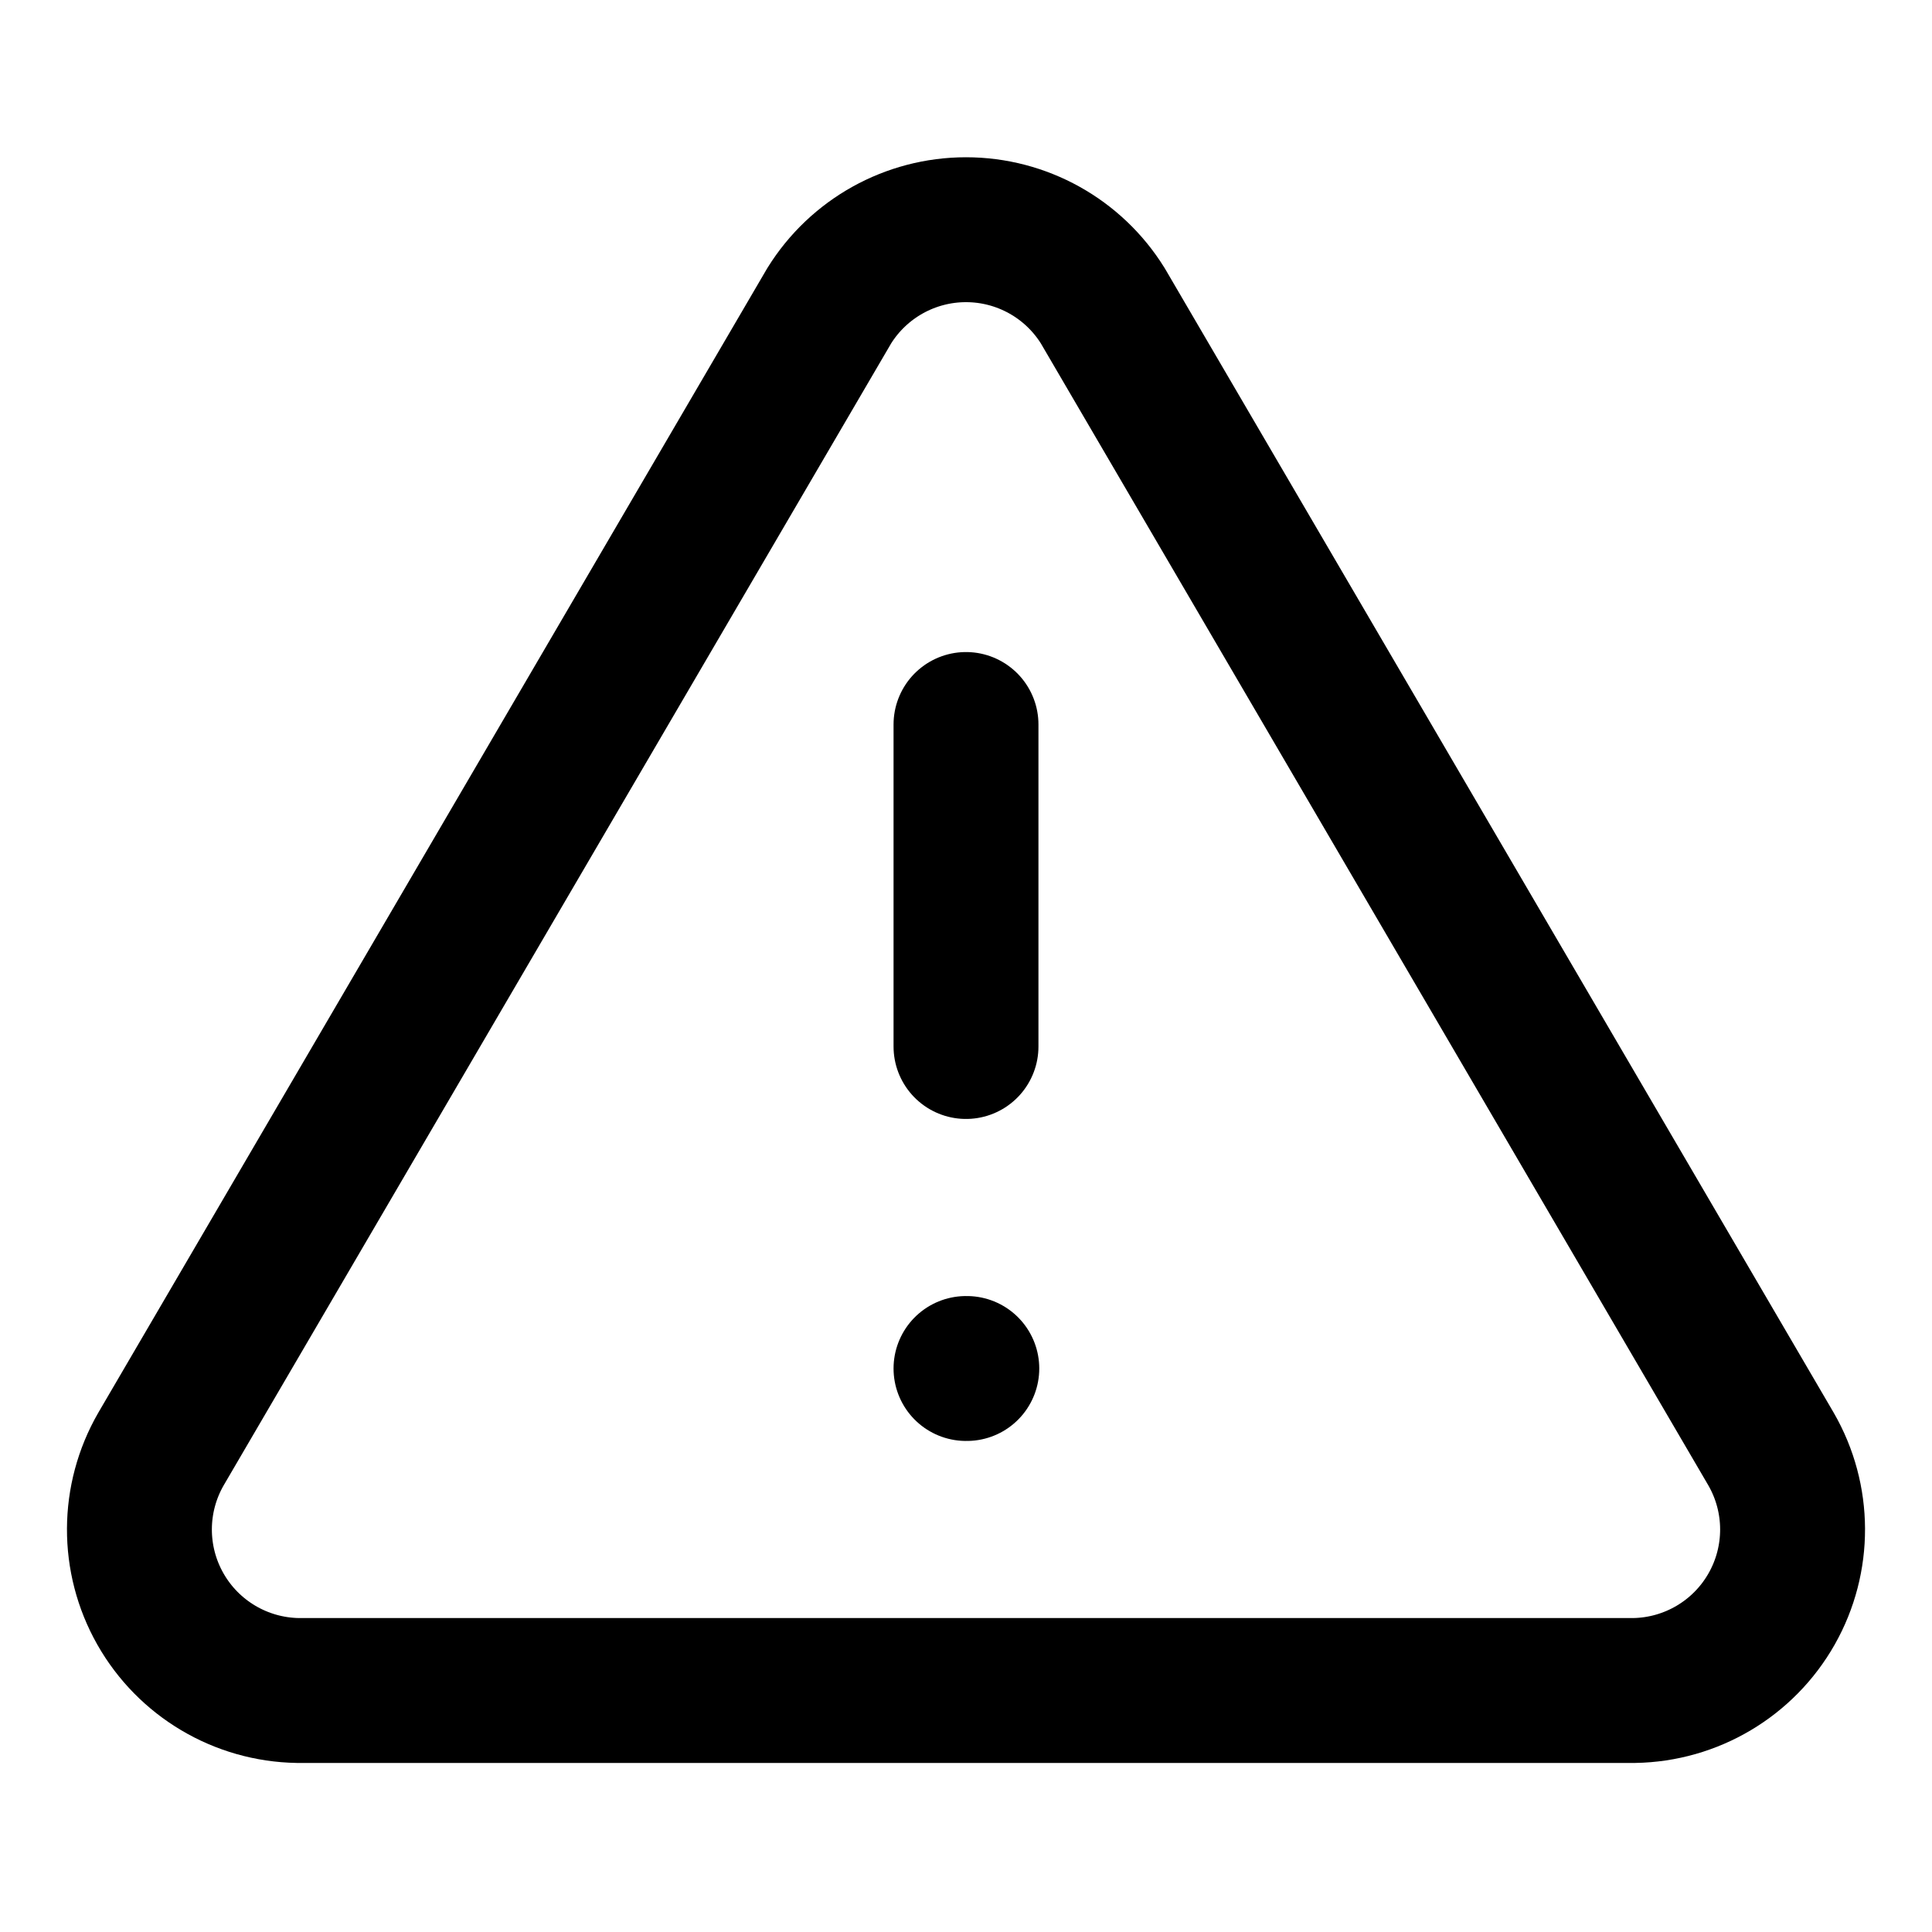
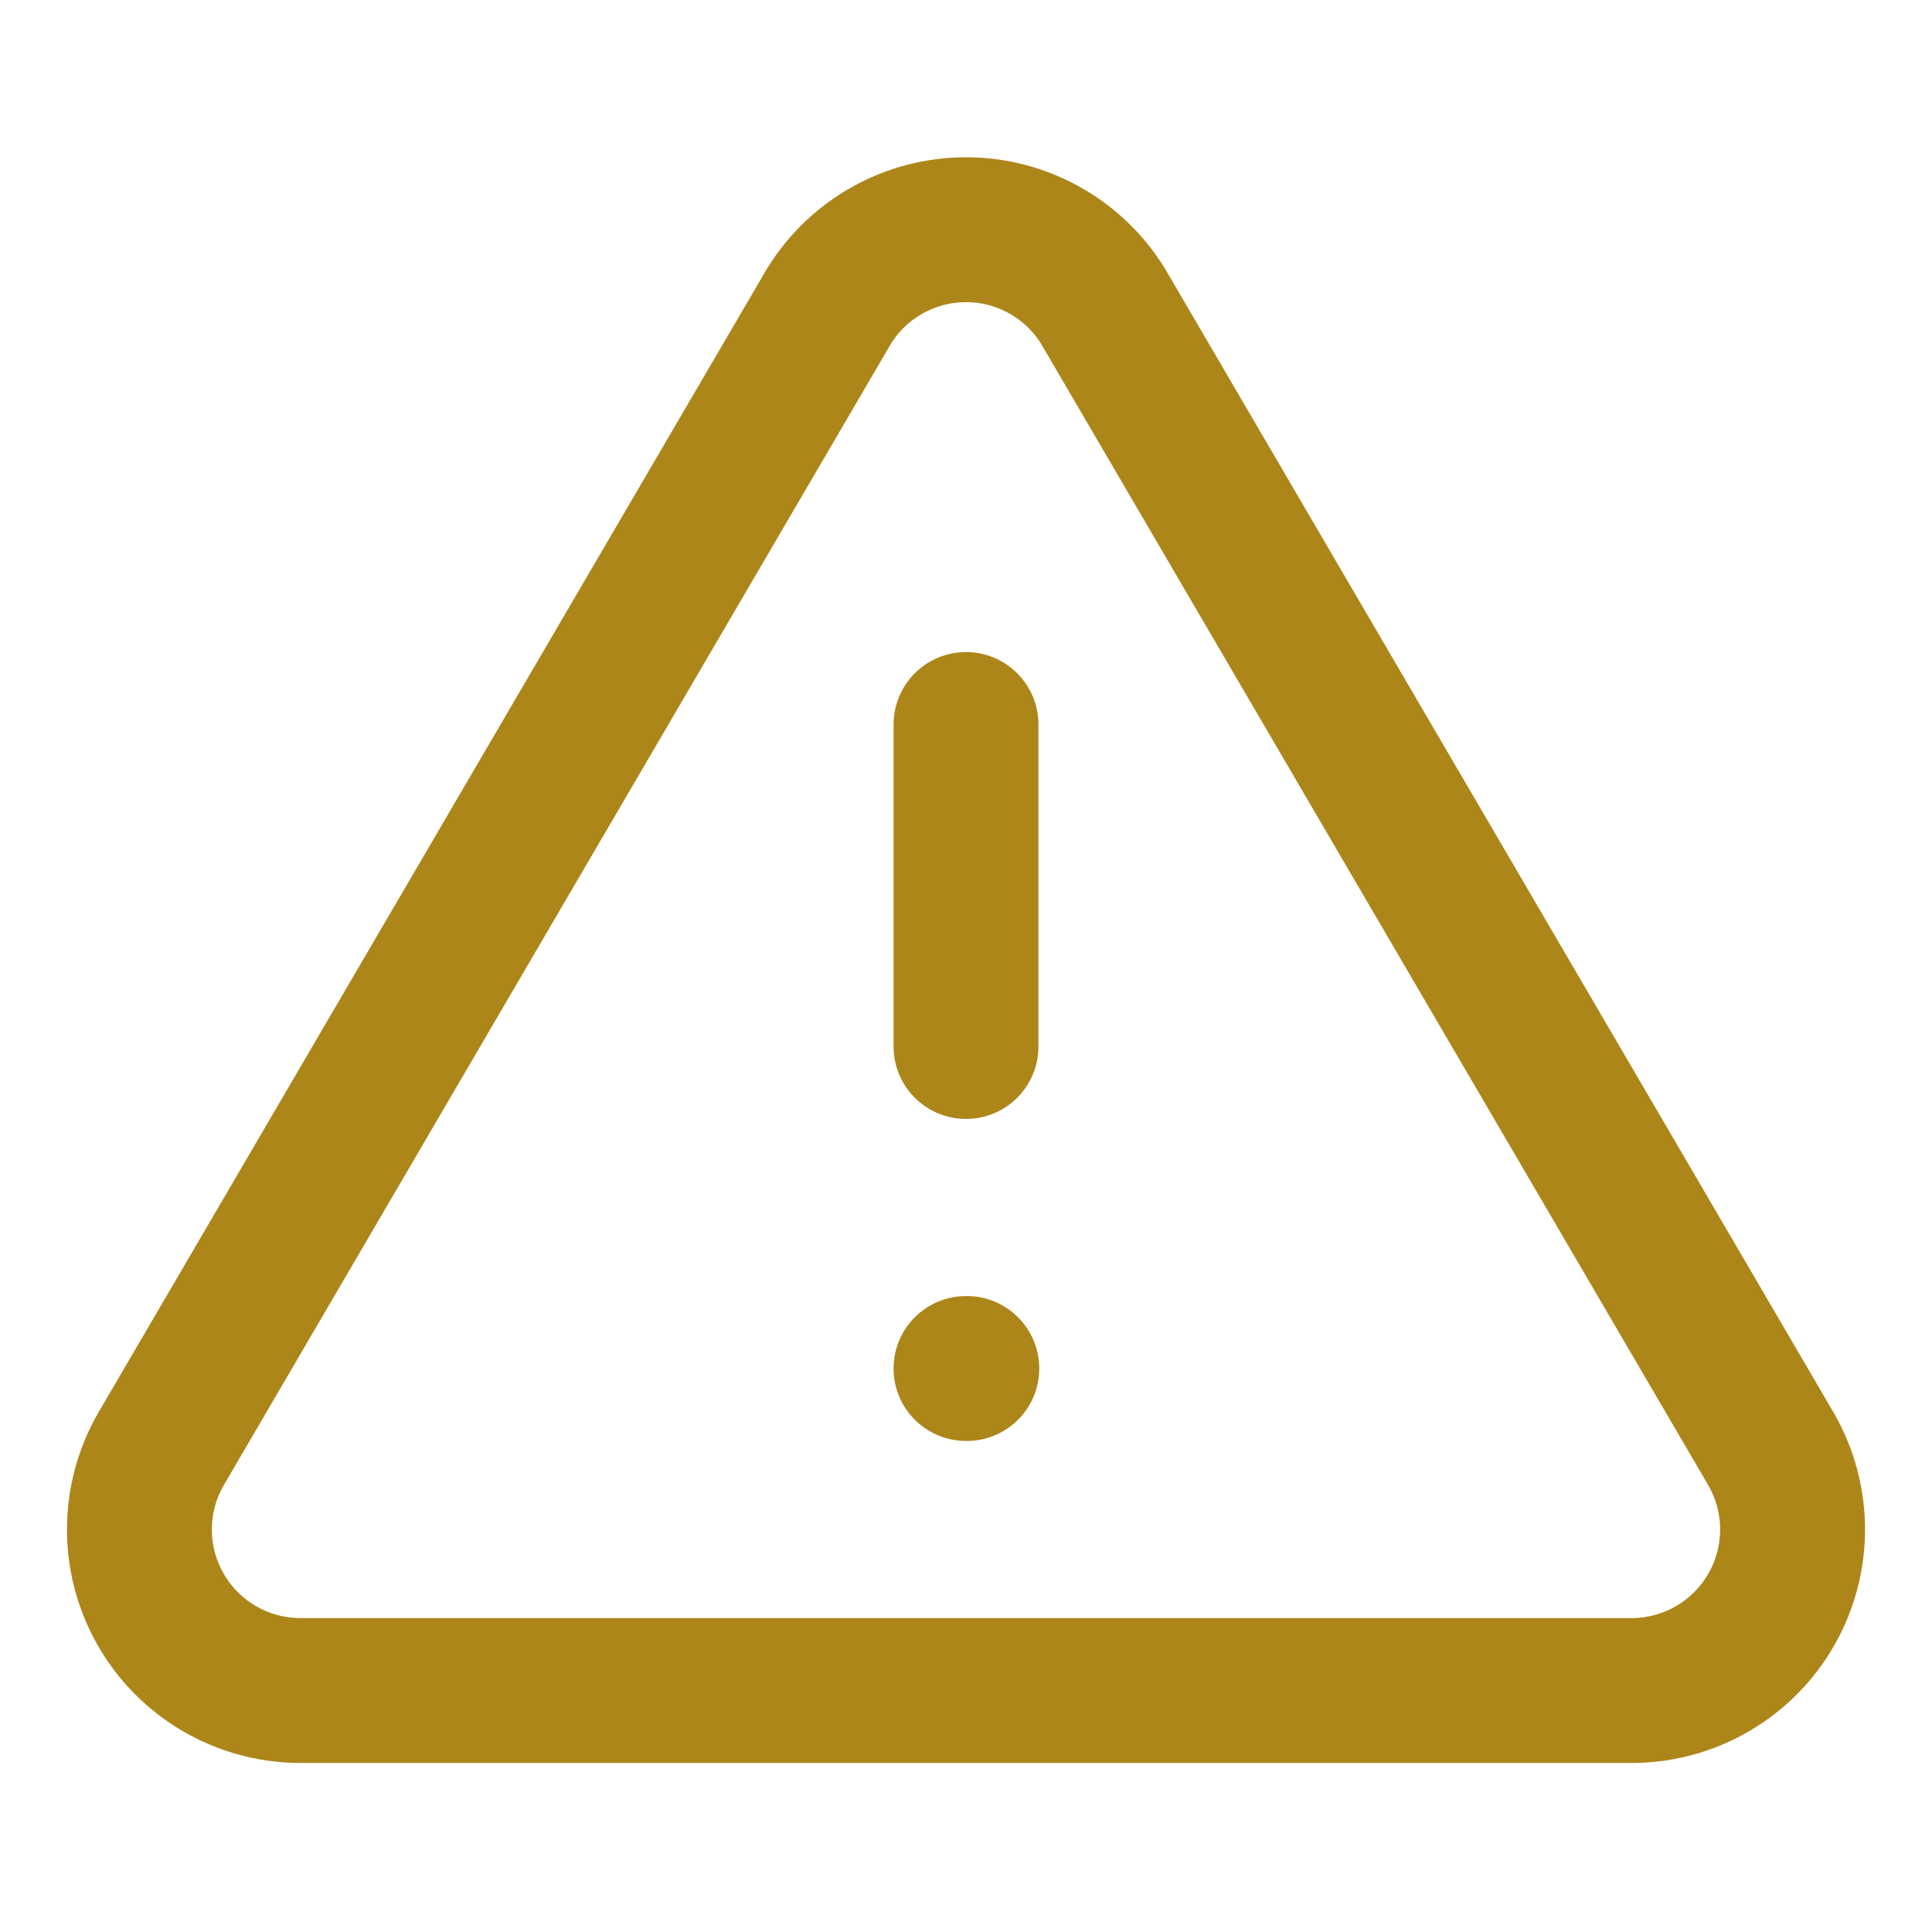
- <svg xmlns="http://www.w3.org/2000/svg" width="18" height="18" viewBox="0 0 24 24" fill="none" stroke="currentColor" stroke-width="1.8" stroke-linecap="round" stroke-linejoin="round">
+ <svg xmlns="http://www.w3.org/2000/svg" width="18" height="18" viewBox="0 0 24 24" fill="none" stroke="#ad861a" stroke-width="1.8" stroke-linecap="round" stroke-linejoin="round">
  <path d="M10.3 3.8 2 18a2 2 0 0 0 1.7 3h16.6a2 2 0 0 0 1.7-3L13.7 3.8a2 2 0 0 0-3.4 0ZM12 9v4m0 4h.01" />
</svg>
